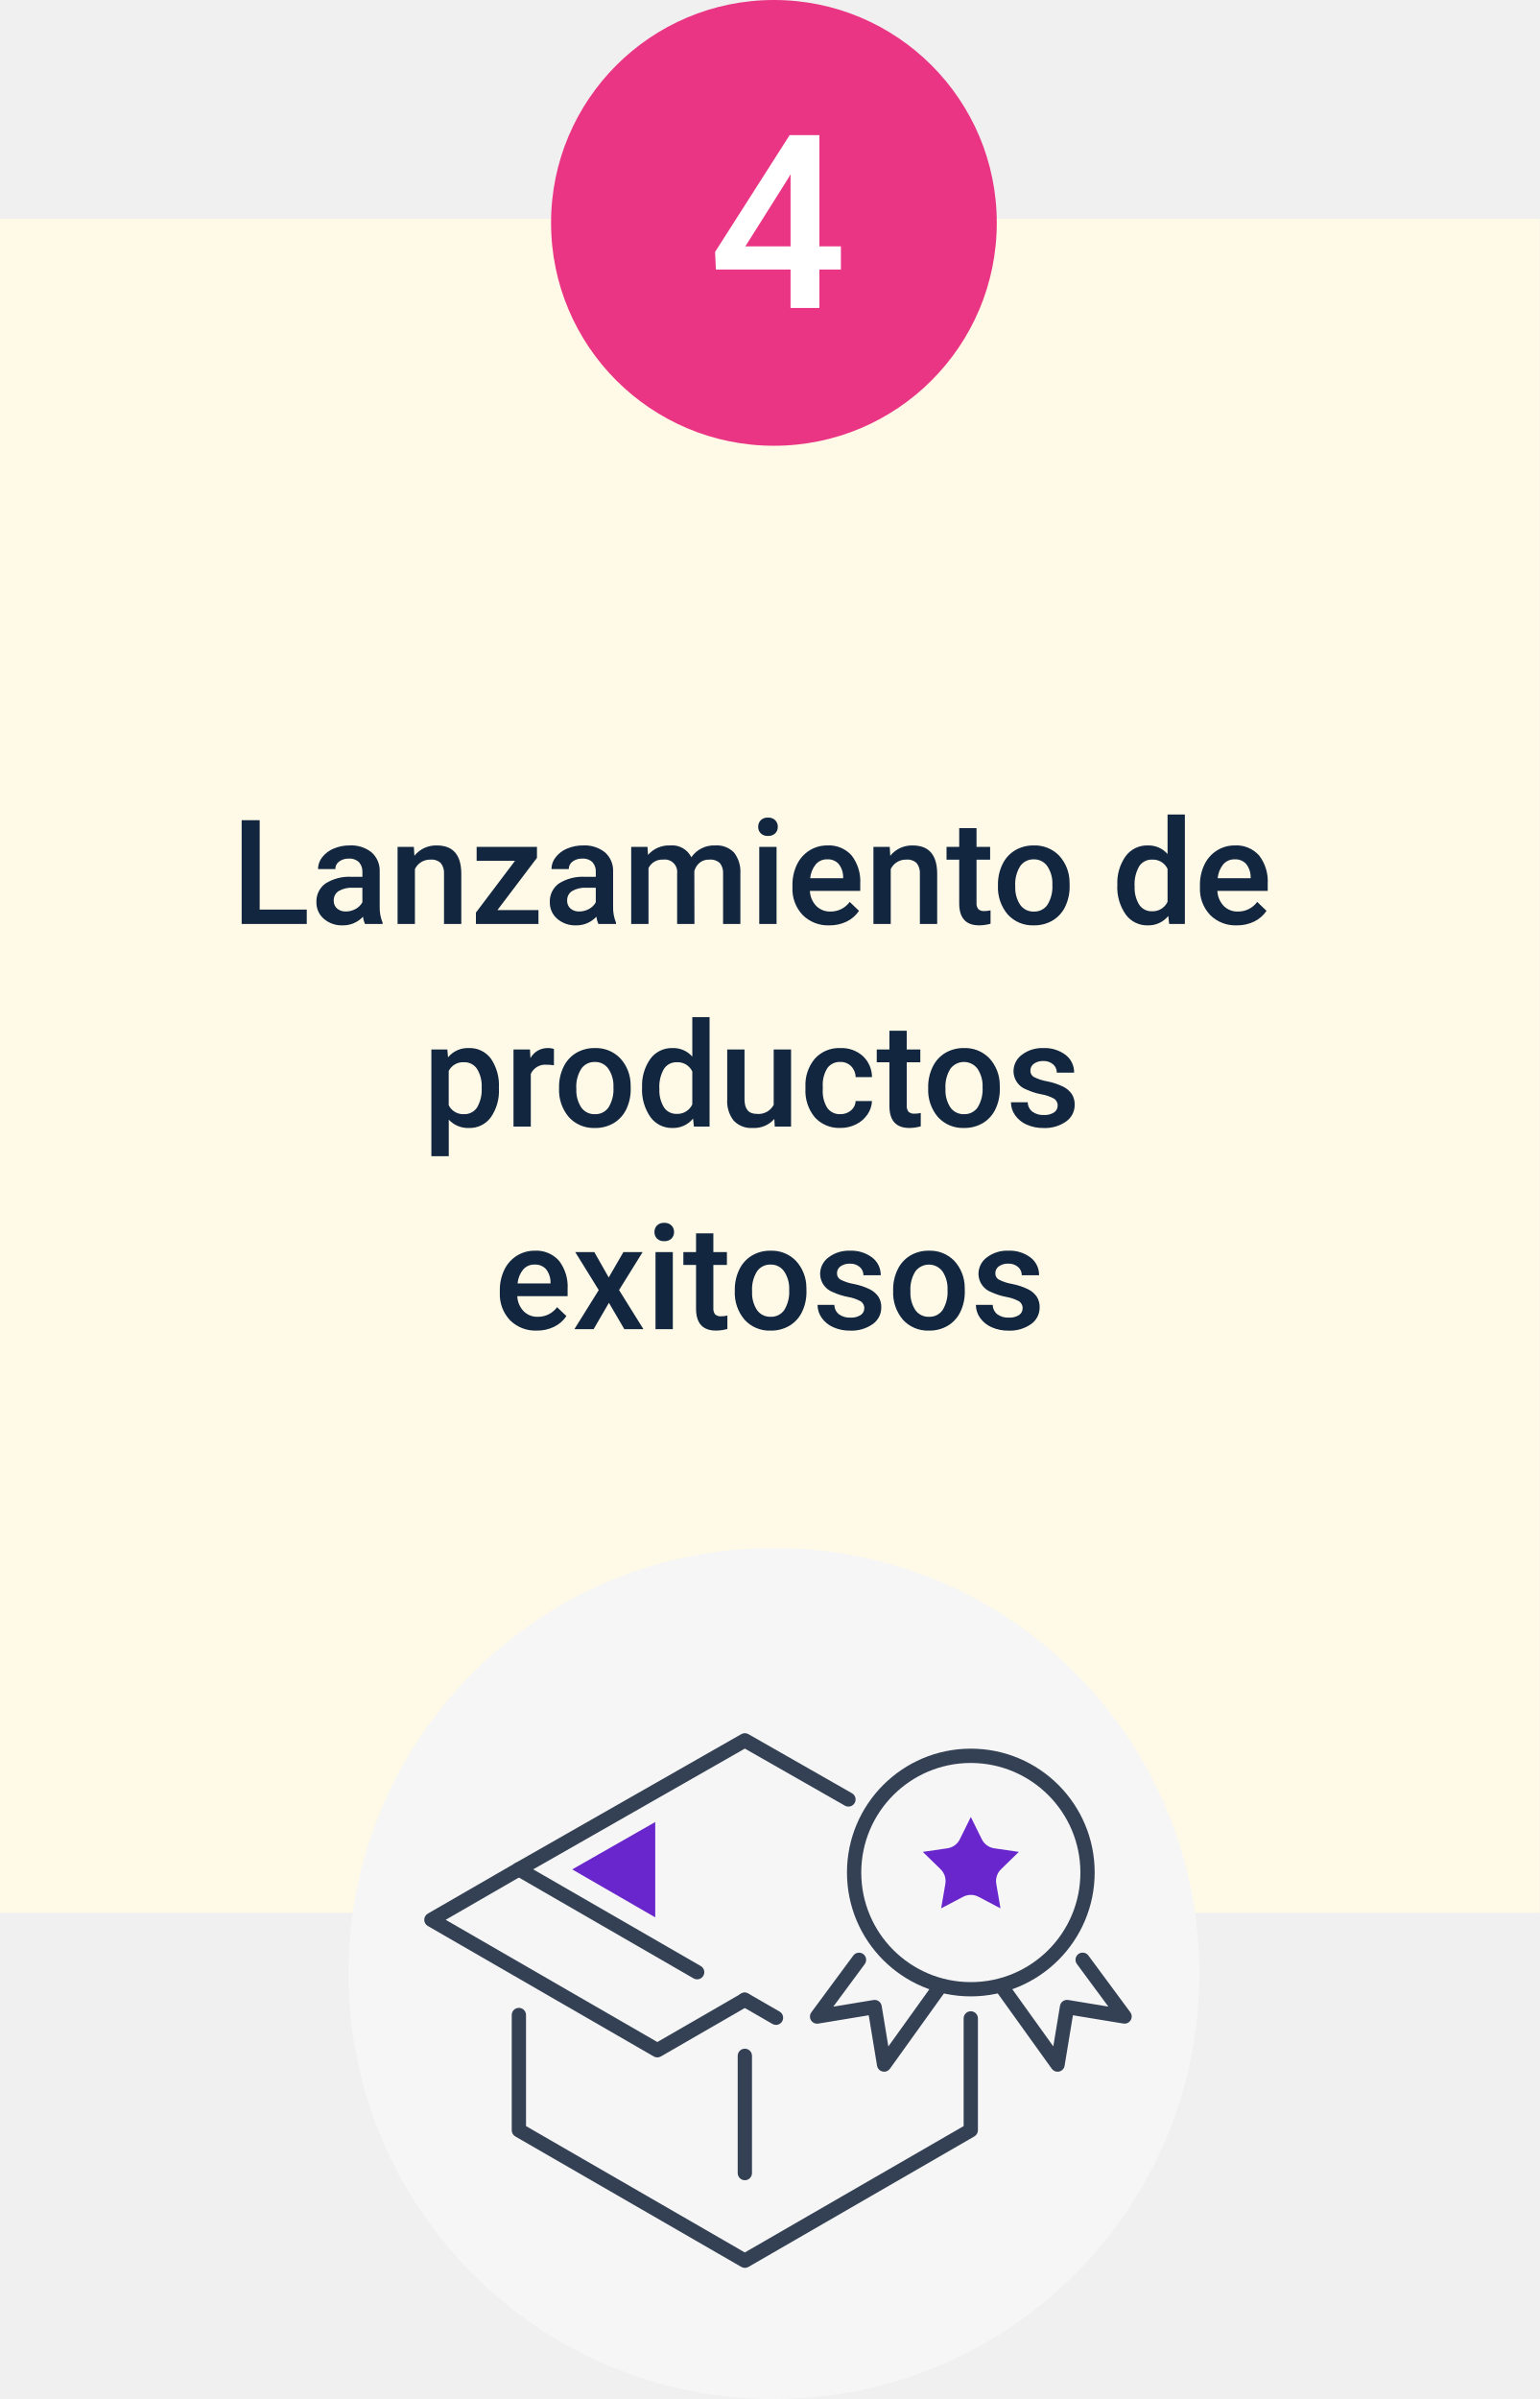
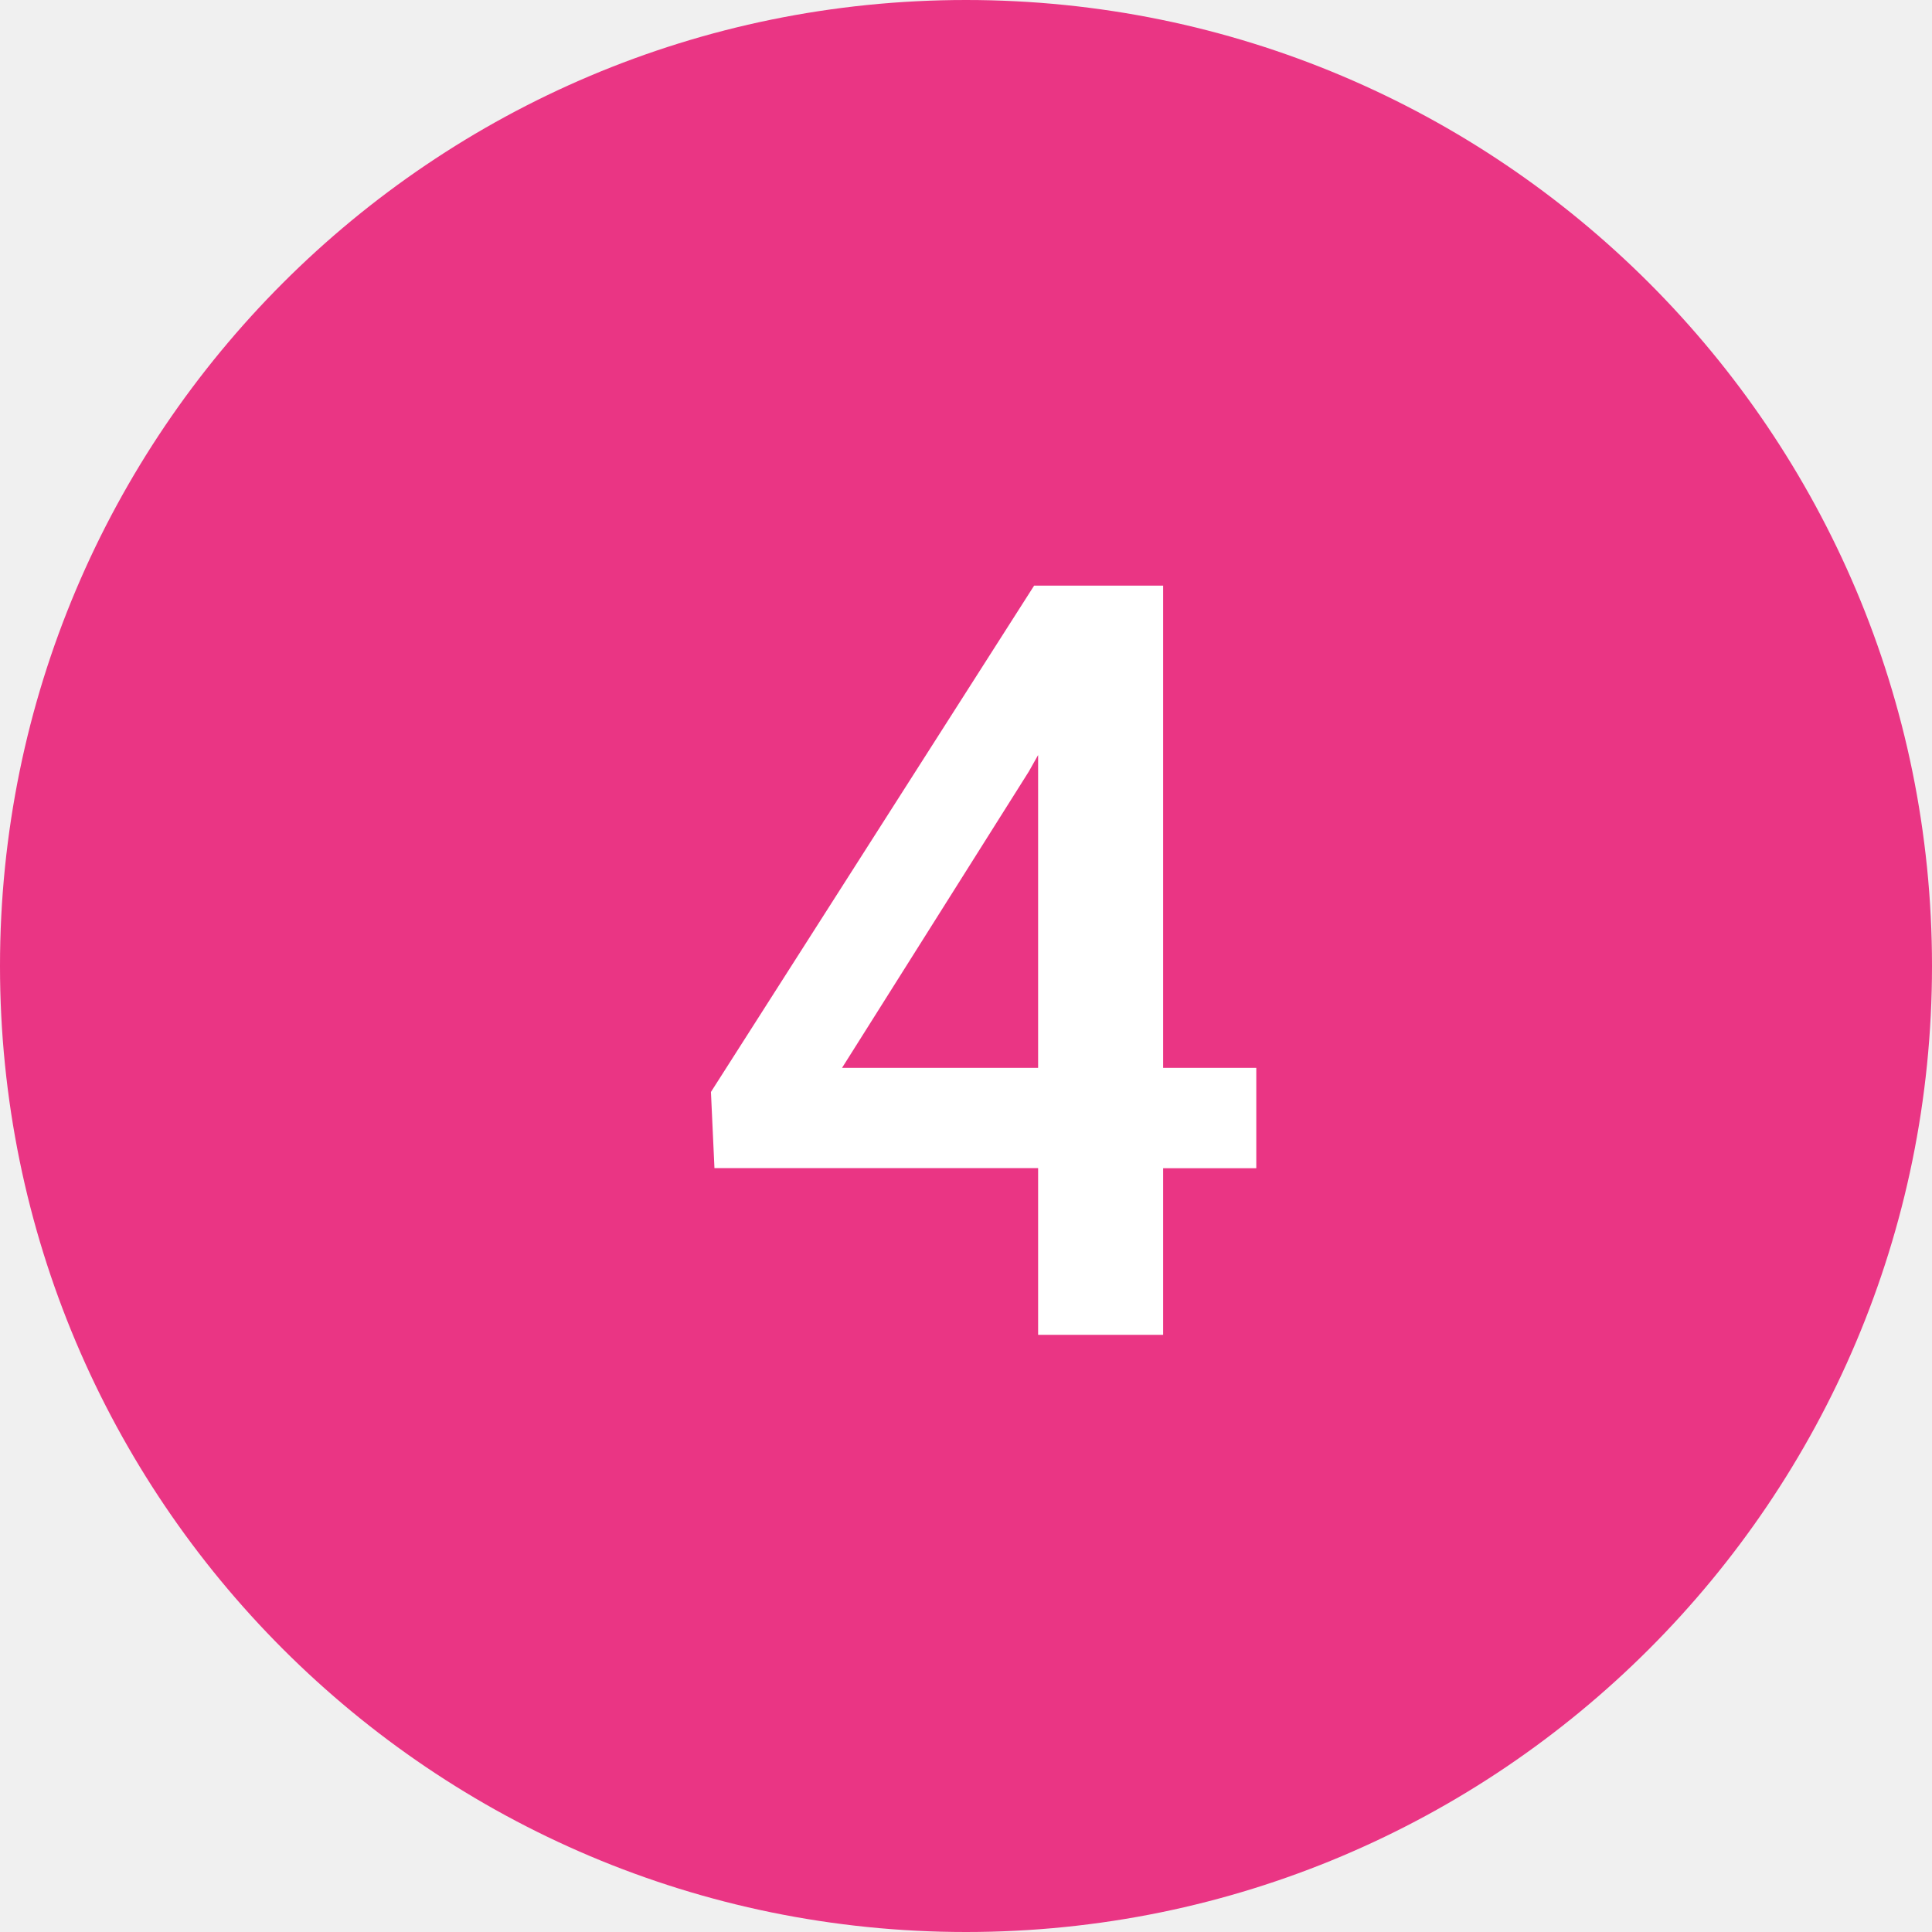
- <svg xmlns="http://www.w3.org/2000/svg" width="190" height="296" viewBox="0 0 190 296">
-   <defs>
-     <clipPath id="clip-path">
-       <rect id="Rectángulo_293517" data-name="Rectángulo 293517" width="87.301" height="65.97" fill="none" />
-     </clipPath>
-   </defs>
-   <g id="Grupo_874360" data-name="Grupo 874360" transform="translate(-915 -3812)">
-     <rect id="Rectángulo_293513" data-name="Rectángulo 293513" width="190" height="209" transform="translate(915 3839)" fill="#fffae7" />
-     <path id="Trazado_596930" data-name="Trazado 596930" d="M-62.956-1.775h5.81V0H-65.18V-12.8h2.224ZM-49.966,0a3.3,3.3,0,0,1-.246-.888,3.325,3.325,0,0,1-2.5,1.063,3.355,3.355,0,0,1-2.338-.817,2.615,2.615,0,0,1-.905-2.021A2.7,2.7,0,0,1-54.822-5a5.473,5.473,0,0,1,3.23-.813h1.31v-.624A1.666,1.666,0,0,0-50.7-7.616a1.638,1.638,0,0,0-1.257-.444,1.881,1.881,0,0,0-1.2.365,1.129,1.129,0,0,0-.466.927h-2.136a2.37,2.37,0,0,1,.519-1.463A3.455,3.455,0,0,1-53.82-9.3a4.955,4.955,0,0,1,1.991-.387,3.99,3.99,0,0,1,2.663.839,2.993,2.993,0,0,1,1.02,2.36V-2.2a4.861,4.861,0,0,0,.36,2.048V0Zm-2.347-1.538a2.429,2.429,0,0,0,1.191-.308,2.055,2.055,0,0,0,.839-.826V-4.465h-1.151a3.148,3.148,0,0,0-1.784.413,1.338,1.338,0,0,0-.6,1.169,1.248,1.248,0,0,0,.409.98A1.583,1.583,0,0,0-52.312-1.538Zm8.385-7.972.062,1.1A3.419,3.419,0,0,1-41.1-9.686q2.971,0,3.023,3.4V0H-40.21V-6.161A1.958,1.958,0,0,0-40.6-7.5a1.645,1.645,0,0,0-1.279-.435A2.058,2.058,0,0,0-43.8-6.768V0H-45.94V-9.51Zm10.31,7.8h5.063V0h-7.717V-1.4l4.825-6.39h-4.737V-9.51h7.444v1.354ZM-21.164,0a3.3,3.3,0,0,1-.246-.888,3.325,3.325,0,0,1-2.5,1.063,3.355,3.355,0,0,1-2.338-.817,2.615,2.615,0,0,1-.905-2.021A2.7,2.7,0,0,1-26.02-5a5.473,5.473,0,0,1,3.23-.813h1.31v-.624a1.666,1.666,0,0,0-.413-1.182A1.638,1.638,0,0,0-23.15-8.06a1.881,1.881,0,0,0-1.2.365,1.129,1.129,0,0,0-.466.927h-2.136a2.37,2.37,0,0,1,.519-1.463A3.455,3.455,0,0,1-25.018-9.3a4.955,4.955,0,0,1,1.991-.387,3.99,3.99,0,0,1,2.663.839,2.993,2.993,0,0,1,1.02,2.36V-2.2a4.861,4.861,0,0,0,.36,2.048V0Zm-2.347-1.538a2.429,2.429,0,0,0,1.191-.308,2.055,2.055,0,0,0,.839-.826V-4.465h-1.151a3.148,3.148,0,0,0-1.784.413,1.338,1.338,0,0,0-.6,1.169,1.248,1.248,0,0,0,.409.98A1.583,1.583,0,0,0-23.511-1.538ZM-15.1-9.51l.062.993A3.422,3.422,0,0,1-12.3-9.686a2.629,2.629,0,0,1,2.61,1.459A3.373,3.373,0,0,1-6.768-9.686a2.965,2.965,0,0,1,2.342.87,3.831,3.831,0,0,1,.787,2.566V0H-5.774V-6.187a1.891,1.891,0,0,0-.4-1.327,1.731,1.731,0,0,0-1.31-.422,1.778,1.778,0,0,0-1.191.391,2.063,2.063,0,0,0-.646,1.024L-9.308,0h-2.136V-6.258a1.523,1.523,0,0,0-1.714-1.679,1.88,1.88,0,0,0-1.819,1.046V0h-2.136V-9.51ZM.826,0H-1.31V-9.51H.826ZM-1.441-11.979a1.133,1.133,0,0,1,.312-.817,1.179,1.179,0,0,1,.892-.325,1.193,1.193,0,0,1,.9.325,1.125,1.125,0,0,1,.316.817,1.1,1.1,0,0,1-.316.8,1.2,1.2,0,0,1-.9.321,1.188,1.188,0,0,1-.892-.321A1.107,1.107,0,0,1-1.441-11.979ZM7.339.176A4.419,4.419,0,0,1,4.047-1.1,4.639,4.639,0,0,1,2.786-4.509v-.264a5.706,5.706,0,0,1,.549-2.544A4.181,4.181,0,0,1,4.878-9.062a4.078,4.078,0,0,1,2.215-.624,3.733,3.733,0,0,1,3,1.239,5.24,5.24,0,0,1,1.059,3.507v.861H4.939a2.856,2.856,0,0,0,.787,1.863,2.362,2.362,0,0,0,1.736.686A2.892,2.892,0,0,0,9.853-2.716L11-1.617A3.845,3.845,0,0,1,9.479-.294,4.774,4.774,0,0,1,7.339.176ZM7.084-7.972a1.8,1.8,0,0,0-1.419.615,3.189,3.189,0,0,0-.69,1.714H9.044V-5.8a2.6,2.6,0,0,0-.571-1.622A1.785,1.785,0,0,0,7.084-7.972ZM14.792-9.51l.062,1.1a3.419,3.419,0,0,1,2.769-1.274q2.971,0,3.023,3.4V0H18.51V-6.161a1.958,1.958,0,0,0-.391-1.34,1.645,1.645,0,0,0-1.279-.435,2.058,2.058,0,0,0-1.925,1.169V0H12.779V-9.51ZM25.5-11.821V-9.51h1.679v1.582H25.5v5.309a1.169,1.169,0,0,0,.215.787,1,1,0,0,0,.769.242,3.29,3.29,0,0,0,.747-.088V-.026a5.26,5.26,0,0,1-1.406.2q-2.461,0-2.461-2.716V-7.928H21.8V-9.51h1.564v-2.312Zm2.646,6.979A5.607,5.607,0,0,1,28.7-7.361a4.044,4.044,0,0,1,1.556-1.723,4.383,4.383,0,0,1,2.3-.6,4.154,4.154,0,0,1,3.125,1.239,4.874,4.874,0,0,1,1.3,3.287l.009.5a5.658,5.658,0,0,1-.541,2.514A4,4,0,0,1,34.9-.431a4.415,4.415,0,0,1-2.325.606,4.125,4.125,0,0,1-3.221-1.34,5.133,5.133,0,0,1-1.208-3.573Zm2.136.185a3.832,3.832,0,0,0,.606,2.3,1.971,1.971,0,0,0,1.688.831,1.95,1.95,0,0,0,1.683-.844,4.232,4.232,0,0,0,.6-2.47,3.782,3.782,0,0,0-.62-2.285,1.979,1.979,0,0,0-1.683-.844,1.96,1.96,0,0,0-1.661.831A4.152,4.152,0,0,0,30.278-4.658Zm12.595-.167a5.654,5.654,0,0,1,1.02-3.529,3.267,3.267,0,0,1,2.733-1.332,3.1,3.1,0,0,1,2.443,1.055V-13.5h2.136V0H49.271l-.105-.984A3.148,3.148,0,0,1,46.608.176a3.248,3.248,0,0,1-2.7-1.345A5.861,5.861,0,0,1,42.873-4.825Zm2.136.185a3.958,3.958,0,0,0,.558,2.263,1.811,1.811,0,0,0,1.586.813,2.017,2.017,0,0,0,1.916-1.169V-6.794a1.986,1.986,0,0,0-1.9-1.143,1.824,1.824,0,0,0-1.6.822A4.408,4.408,0,0,0,45.009-4.641ZM57.621.176A4.419,4.419,0,0,1,54.33-1.1a4.639,4.639,0,0,1-1.261-3.406v-.264a5.706,5.706,0,0,1,.549-2.544A4.181,4.181,0,0,1,55.16-9.062a4.078,4.078,0,0,1,2.215-.624,3.733,3.733,0,0,1,3,1.239,5.24,5.24,0,0,1,1.059,3.507v.861H55.222a2.856,2.856,0,0,0,.787,1.863,2.362,2.362,0,0,0,1.736.686,2.892,2.892,0,0,0,2.391-1.187l1.151,1.1A3.845,3.845,0,0,1,59.761-.294,4.774,4.774,0,0,1,57.621.176Zm-.255-8.147a1.8,1.8,0,0,0-1.419.615,3.189,3.189,0,0,0-.69,1.714h4.069V-5.8a2.6,2.6,0,0,0-.571-1.622A1.785,1.785,0,0,0,57.366-7.972Zm-90.8,28.313a5.662,5.662,0,0,1-1,3.52,3.209,3.209,0,0,1-2.689,1.314,3.23,3.23,0,0,1-2.5-1.028v4.509H-41.77V15.49H-39.8l.088.967a3.137,3.137,0,0,1,2.558-1.143,3.242,3.242,0,0,1,2.729,1.3,5.813,5.813,0,0,1,.989,3.6Zm-2.127-.185a3.966,3.966,0,0,0-.567-2.259,1.843,1.843,0,0,0-1.622-.835,1.965,1.965,0,0,0-1.881,1.081v4.219a1.983,1.983,0,0,0,1.9,1.107,1.841,1.841,0,0,0,1.6-.822A4.366,4.366,0,0,0-35.565,20.157Zm8.912-2.716a5.285,5.285,0,0,0-.87-.07A1.959,1.959,0,0,0-29.5,18.5V25h-2.136V15.49H-29.6l.053,1.063A2.406,2.406,0,0,1-27.4,15.314a2,2,0,0,1,.756.123Zm.633,2.716a5.607,5.607,0,0,1,.554-2.518,4.044,4.044,0,0,1,1.556-1.723,4.383,4.383,0,0,1,2.3-.6,4.154,4.154,0,0,1,3.125,1.239,4.874,4.874,0,0,1,1.3,3.287l.009.5a5.658,5.658,0,0,1-.541,2.514,4,4,0,0,1-1.547,1.714,4.415,4.415,0,0,1-2.325.606,4.125,4.125,0,0,1-3.221-1.34,5.133,5.133,0,0,1-1.208-3.573Zm2.136.185a3.832,3.832,0,0,0,.606,2.3,1.971,1.971,0,0,0,1.688.831,1.95,1.95,0,0,0,1.683-.844,4.232,4.232,0,0,0,.6-2.47,3.782,3.782,0,0,0-.62-2.285,1.979,1.979,0,0,0-1.683-.844,1.96,1.96,0,0,0-1.661.831A4.152,4.152,0,0,0-23.884,20.342Zm8.112-.167a5.654,5.654,0,0,1,1.02-3.529,3.267,3.267,0,0,1,2.733-1.332,3.1,3.1,0,0,1,2.443,1.055V11.5H-7.44V25H-9.374l-.105-.984a3.148,3.148,0,0,1-2.558,1.16,3.248,3.248,0,0,1-2.7-1.345A5.861,5.861,0,0,1-15.772,20.175Zm2.136.185a3.958,3.958,0,0,0,.558,2.263,1.811,1.811,0,0,0,1.586.813,2.017,2.017,0,0,0,1.916-1.169V18.206a1.986,1.986,0,0,0-1.9-1.143,1.824,1.824,0,0,0-1.6.822A4.408,4.408,0,0,0-13.636,20.359ZM.549,24.068a3.312,3.312,0,0,1-2.672,1.107,2.952,2.952,0,0,1-2.342-.905,3.851,3.851,0,0,1-.8-2.619V15.49h2.136v6.135q0,1.811,1.5,1.811a2.111,2.111,0,0,0,2.1-1.116V15.49H2.615V25H.6Zm8.147-.6A1.931,1.931,0,0,0,10.024,23a1.591,1.591,0,0,0,.563-1.151H12.6a3.137,3.137,0,0,1-.554,1.657,3.632,3.632,0,0,1-1.406,1.217,4.191,4.191,0,0,1-1.916.448,4.055,4.055,0,0,1-3.164-1.292A5.124,5.124,0,0,1,4.39,20.315V20.1A5.039,5.039,0,0,1,5.55,16.62a4.018,4.018,0,0,1,3.164-1.305,3.907,3.907,0,0,1,2.764.989A3.542,3.542,0,0,1,12.6,18.9H10.586a1.956,1.956,0,0,0-.558-1.345A1.8,1.8,0,0,0,8.7,17.028a1.879,1.879,0,0,0-1.6.751,3.834,3.834,0,0,0-.571,2.281V20.4a3.9,3.9,0,0,0,.558,2.307A1.878,1.878,0,0,0,8.7,23.471Zm8.191-10.292V15.49h1.679v1.582H16.888v5.309a1.169,1.169,0,0,0,.215.787,1,1,0,0,0,.769.242,3.29,3.29,0,0,0,.747-.088v1.652a5.26,5.26,0,0,1-1.406.2q-2.461,0-2.461-2.716V17.072H13.188V15.49h1.564V13.179Zm2.646,6.979a5.607,5.607,0,0,1,.554-2.518,4.044,4.044,0,0,1,1.556-1.723,4.383,4.383,0,0,1,2.3-.6,4.154,4.154,0,0,1,3.125,1.239,4.874,4.874,0,0,1,1.3,3.287l.009.5a5.658,5.658,0,0,1-.541,2.514,4,4,0,0,1-1.547,1.714,4.415,4.415,0,0,1-2.325.606,4.125,4.125,0,0,1-3.221-1.34,5.133,5.133,0,0,1-1.208-3.573Zm2.136.185a3.832,3.832,0,0,0,.606,2.3,1.971,1.971,0,0,0,1.688.831,1.95,1.95,0,0,0,1.683-.844,4.232,4.232,0,0,0,.6-2.47,3.782,3.782,0,0,0-.62-2.285,2.089,2.089,0,0,0-3.344-.013A4.152,4.152,0,0,0,21.669,20.342Zm13.843,2.074a.968.968,0,0,0-.47-.87,5,5,0,0,0-1.56-.527,8.02,8.02,0,0,1-1.819-.58,2.428,2.428,0,0,1-1.6-2.241A2.531,2.531,0,0,1,31.1,16.141a4.1,4.1,0,0,1,2.637-.826,4.266,4.266,0,0,1,2.755.844,2.677,2.677,0,0,1,1.05,2.188H35.407a1.316,1.316,0,0,0-.457-1.024,1.752,1.752,0,0,0-1.213-.409,1.893,1.893,0,0,0-1.147.325,1.025,1.025,0,0,0-.444.87.866.866,0,0,0,.413.765,5.68,5.68,0,0,0,1.67.549,7.9,7.9,0,0,1,1.973.659A2.794,2.794,0,0,1,37.266,21a2.342,2.342,0,0,1,.347,1.3,2.478,2.478,0,0,1-1.063,2.079,4.535,4.535,0,0,1-2.786.8,4.917,4.917,0,0,1-2.083-.422,3.428,3.428,0,0,1-1.424-1.16A2.746,2.746,0,0,1,29.747,22h2.074a1.5,1.5,0,0,0,.571,1.165,2.22,2.22,0,0,0,1.4.409,2.16,2.16,0,0,0,1.283-.321A.993.993,0,0,0,35.512,22.416Zm-64.283,27.76A4.419,4.419,0,0,1-32.062,48.9a4.639,4.639,0,0,1-1.261-3.406v-.264a5.706,5.706,0,0,1,.549-2.544,4.181,4.181,0,0,1,1.542-1.745,4.078,4.078,0,0,1,2.215-.624,3.733,3.733,0,0,1,3,1.239,5.24,5.24,0,0,1,1.059,3.507v.861H-31.17a2.856,2.856,0,0,0,.787,1.863,2.362,2.362,0,0,0,1.736.686,2.892,2.892,0,0,0,2.391-1.187l1.151,1.1a3.845,3.845,0,0,1-1.525,1.323A4.774,4.774,0,0,1-28.771,50.176Zm-.255-8.147a1.8,1.8,0,0,0-1.419.615,3.189,3.189,0,0,0-.69,1.714h4.069V44.2a2.6,2.6,0,0,0-.571-1.622A1.785,1.785,0,0,0-29.026,42.028Zm9.141,1.591,1.811-3.129H-15.7l-2.909,4.685L-15.6,50H-17.96l-1.9-3.252L-21.749,50h-2.373l3.006-4.825-2.9-4.685h2.355ZM-11.975,50h-2.136V40.49h2.136Zm-2.268-11.979a1.133,1.133,0,0,1,.312-.817,1.179,1.179,0,0,1,.892-.325,1.193,1.193,0,0,1,.9.325,1.125,1.125,0,0,1,.316.817,1.1,1.1,0,0,1-.316.8,1.2,1.2,0,0,1-.9.321,1.188,1.188,0,0,1-.892-.321A1.107,1.107,0,0,1-14.243,38.021Zm7.269.158V40.49H-5.3v1.582H-6.974v5.309a1.169,1.169,0,0,0,.215.787,1,1,0,0,0,.769.242,3.29,3.29,0,0,0,.747-.088v1.652a5.26,5.26,0,0,1-1.406.2q-2.461,0-2.461-2.716V42.072h-1.564V40.49H-9.11V38.179Zm2.646,6.979a5.607,5.607,0,0,1,.554-2.518,4.044,4.044,0,0,1,1.556-1.723,4.383,4.383,0,0,1,2.3-.6,4.154,4.154,0,0,1,3.125,1.239,4.874,4.874,0,0,1,1.3,3.287l.009.5a5.658,5.658,0,0,1-.541,2.514,4,4,0,0,1-1.547,1.714A4.415,4.415,0,0,1,.1,50.176a4.125,4.125,0,0,1-3.221-1.34,5.133,5.133,0,0,1-1.208-3.573Zm2.136.185a3.832,3.832,0,0,0,.606,2.3A1.971,1.971,0,0,0,.1,48.471a1.95,1.95,0,0,0,1.683-.844,4.232,4.232,0,0,0,.6-2.47,3.782,3.782,0,0,0-.62-2.285,1.979,1.979,0,0,0-1.683-.844,1.96,1.96,0,0,0-1.661.831A4.152,4.152,0,0,0-2.193,45.342ZM11.65,47.416a.968.968,0,0,0-.47-.87,5,5,0,0,0-1.56-.527,8.02,8.02,0,0,1-1.819-.58A2.428,2.428,0,0,1,6.2,43.2a2.531,2.531,0,0,1,1.037-2.057,4.1,4.1,0,0,1,2.637-.826,4.266,4.266,0,0,1,2.755.844,2.677,2.677,0,0,1,1.05,2.188H11.544a1.316,1.316,0,0,0-.457-1.024,1.752,1.752,0,0,0-1.213-.409,1.893,1.893,0,0,0-1.147.325,1.025,1.025,0,0,0-.444.87.866.866,0,0,0,.413.765,5.68,5.68,0,0,0,1.67.549,7.9,7.9,0,0,1,1.973.659A2.794,2.794,0,0,1,13.4,46a2.342,2.342,0,0,1,.347,1.3,2.478,2.478,0,0,1-1.063,2.079,4.535,4.535,0,0,1-2.786.8,4.917,4.917,0,0,1-2.083-.422,3.428,3.428,0,0,1-1.424-1.16A2.746,2.746,0,0,1,5.884,47H7.958a1.5,1.5,0,0,0,.571,1.165,2.22,2.22,0,0,0,1.4.409,2.16,2.16,0,0,0,1.283-.321A.993.993,0,0,0,11.65,47.416Zm3.56-2.259a5.607,5.607,0,0,1,.554-2.518,4.044,4.044,0,0,1,1.556-1.723,4.383,4.383,0,0,1,2.3-.6,4.154,4.154,0,0,1,3.125,1.239,4.874,4.874,0,0,1,1.3,3.287l.009.5a5.658,5.658,0,0,1-.541,2.514,4,4,0,0,1-1.547,1.714,4.415,4.415,0,0,1-2.325.606,4.125,4.125,0,0,1-3.221-1.34,5.133,5.133,0,0,1-1.208-3.573Zm2.136.185a3.832,3.832,0,0,0,.606,2.3,1.971,1.971,0,0,0,1.688.831,1.95,1.95,0,0,0,1.683-.844,4.232,4.232,0,0,0,.6-2.47,3.782,3.782,0,0,0-.62-2.285,2.089,2.089,0,0,0-3.344-.013A4.152,4.152,0,0,0,17.345,45.342Zm13.843,2.074a.968.968,0,0,0-.47-.87,5,5,0,0,0-1.56-.527,8.02,8.02,0,0,1-1.819-.58,2.428,2.428,0,0,1-1.6-2.241,2.531,2.531,0,0,1,1.037-2.057,4.1,4.1,0,0,1,2.637-.826,4.266,4.266,0,0,1,2.755.844,2.677,2.677,0,0,1,1.05,2.188H31.083a1.316,1.316,0,0,0-.457-1.024,1.752,1.752,0,0,0-1.213-.409,1.893,1.893,0,0,0-1.147.325,1.025,1.025,0,0,0-.444.87.866.866,0,0,0,.413.765,5.68,5.68,0,0,0,1.67.549,7.9,7.9,0,0,1,1.973.659A2.794,2.794,0,0,1,32.941,46a2.342,2.342,0,0,1,.347,1.3,2.478,2.478,0,0,1-1.063,2.079,4.535,4.535,0,0,1-2.786.8,4.917,4.917,0,0,1-2.083-.422,3.428,3.428,0,0,1-1.424-1.16A2.746,2.746,0,0,1,25.422,47H27.5a1.5,1.5,0,0,0,.571,1.165,2.22,2.22,0,0,0,1.4.409,2.16,2.16,0,0,0,1.283-.321A.993.993,0,0,0,31.188,47.416Z" transform="translate(1010 3926)" fill="#12263f" />
+ <svg xmlns="http://www.w3.org/2000/svg" width="55" height="55" viewBox="0 0 55 55">
+   <g id="Grupo_874361" data-name="Grupo 874361" transform="translate(-983 -3812)">
    <circle id="Elipse_4849" data-name="Elipse 4849" cx="27.5" cy="27.5" r="27.5" transform="translate(983 3812)" fill="#ea3584" />
-     <path id="Trazado_596929" data-name="Trazado 596929" d="M5.112-7.6H7.764v2.856H5.112V0H1.553V-4.746H-7.661l-.1-2.168,9.2-14.414H5.112Zm-9.141,0H1.553v-8.906l-.264.469Z" transform="translate(1011 3850)" fill="#fff" />
-     <g id="Grupo_874290" data-name="Grupo 874290">
-       <circle id="Elipse_4854" data-name="Elipse 4854" cx="52.5" cy="52.5" r="52.5" transform="translate(958 4003)" fill="#f6f6f6" />
-       <g id="Grupo_874282" data-name="Grupo 874282" transform="translate(967.349 4025.849)">
-         <g id="Grupo_874281" data-name="Grupo 874281" clip-path="url(#clip-path)">
-           <path id="Trazado_596170" data-name="Trazado 596170" d="M56.564,30.371a.878.878,0,0,1-.44-.118l-22-12.7a.881.881,0,0,1,0-1.529L62.017.115a.883.883,0,0,1,.873,0L75.7,7.425a.882.882,0,0,1-.874,1.531L62.453,1.9l-26.114,14.9L57.006,28.726a.881.881,0,0,1-.442,1.645" transform="translate(-22.889 0.001)" fill="#344154" />
-           <path id="Trazado_596171" data-name="Trazado 596171" d="M62.453,137.814a.88.88,0,0,1-.441-.118L34.128,121.6a.881.881,0,0,1-.441-.763V106.616a.881.881,0,0,1,1.763,0v13.707l27,15.591,27-15.591V107.033a.881.881,0,1,1,1.763,0v13.8a.881.881,0,0,1-.441.763L62.894,137.7a.88.88,0,0,1-.441.118" transform="translate(-22.889 -71.844)" fill="#344154" />
-           <path id="Trazado_596172" data-name="Trazado 596172" d="M121.564,137.682a.881.881,0,0,1-.881-.881V122.333a.881.881,0,1,1,1.763,0V136.8a.881.881,0,0,1-.881.881" transform="translate(-82.001 -82.523)" fill="#344154" />
-           <path id="Trazado_596173" data-name="Trazado 596173" d="M125.41,103.844a.878.878,0,0,1-.44-.118l-3.847-2.221A.881.881,0,1,1,122,99.978l3.847,2.221a.881.881,0,0,1-.442,1.645" transform="translate(-82 -67.851)" fill="#344154" />
-           <path id="Trazado_596174" data-name="Trazado 596174" d="M28.766,73.73a.88.88,0,0,1-.441-.118L.441,57.513a.881.881,0,0,1,0-1.526l10.8-6.234a.881.881,0,1,1,.881,1.527l-9.475,5.47L28.766,71.831l10.357-5.98A.881.881,0,0,1,40,67.378l-10.8,6.234a.88.88,0,0,1-.441.118" transform="translate(0 -33.725)" fill="#344154" />
-           <path id="Trazado_596175" data-name="Trazado 596175" d="M197.867,32.256l1.358,2.753a2.03,2.03,0,0,0,1.529,1.111l3.038.442-2.2,2.142a2.032,2.032,0,0,0-.584,1.8l.519,3.025L198.812,42.1a2.031,2.031,0,0,0-1.89,0l-2.717,1.429.519-3.025a2.031,2.031,0,0,0-.584-1.8l-2.2-2.142,3.038-.442a2.03,2.03,0,0,0,1.529-1.111Z" transform="translate(-130.419 -21.917)" fill="#6826cc" />
-           <path id="Trazado_596176" data-name="Trazado 596176" d="M178.031,36.519a15.283,15.283,0,1,1,15.283-15.283,15.3,15.3,0,0,1-15.283,15.283m0-28.8a13.52,13.52,0,1,0,13.52,13.52,13.535,13.535,0,0,0-13.52-13.52" transform="translate(-110.582 -4.045)" fill="#344154" />
-           <path id="Trazado_596177" data-name="Trazado 596177" d="M227.154,99.163a.881.881,0,0,1-.716-.368l-6.978-9.728a.881.881,0,0,1,1.432-1.028l5.738,8,.825-5a.882.882,0,0,1,1.013-.726l4.955.818-3.881-5.254a.881.881,0,0,1,1.418-1.048l5.172,7a.882.882,0,0,1-.853,1.393L229.051,92.2l-1.028,6.229a.881.881,0,0,1-.87.738" transform="translate(-149.004 -57.396)" fill="#344154" />
-           <path id="Trazado_596178" data-name="Trazado 596178" d="M157.643,99.163a.872.872,0,0,1-.2-.023.881.881,0,0,1-.669-.715L155.746,92.2l-6.229,1.028a.882.882,0,0,1-.852-1.393l5.172-7a.881.881,0,0,1,1.418,1.048l-3.881,5.254,4.956-.818a.881.881,0,0,1,1.013.726l.825,5,5.738-8a.881.881,0,0,1,1.432,1.028L158.359,98.8a.881.881,0,0,1-.716.368" transform="translate(-100.896 -57.396)" fill="#344154" />
-           <path id="Trazado_596179" data-name="Trazado 596179" d="M67.209,45.96V34.2L56.963,40.044Z" transform="translate(-38.705 -23.237)" fill="#6826cc" />
-         </g>
-       </g>
-     </g>
+     <path id="Trazado_596939" data-name="Trazado 596939" d="M5.112-7.6H7.764v2.856H5.112V0H1.553V-4.746H-7.661l-.1-2.168,9.2-14.414H5.112Zm-9.141,0H1.553v-8.906l-.264.469Z" transform="translate(1011 3850)" fill="#fff" />
  </g>
</svg>
